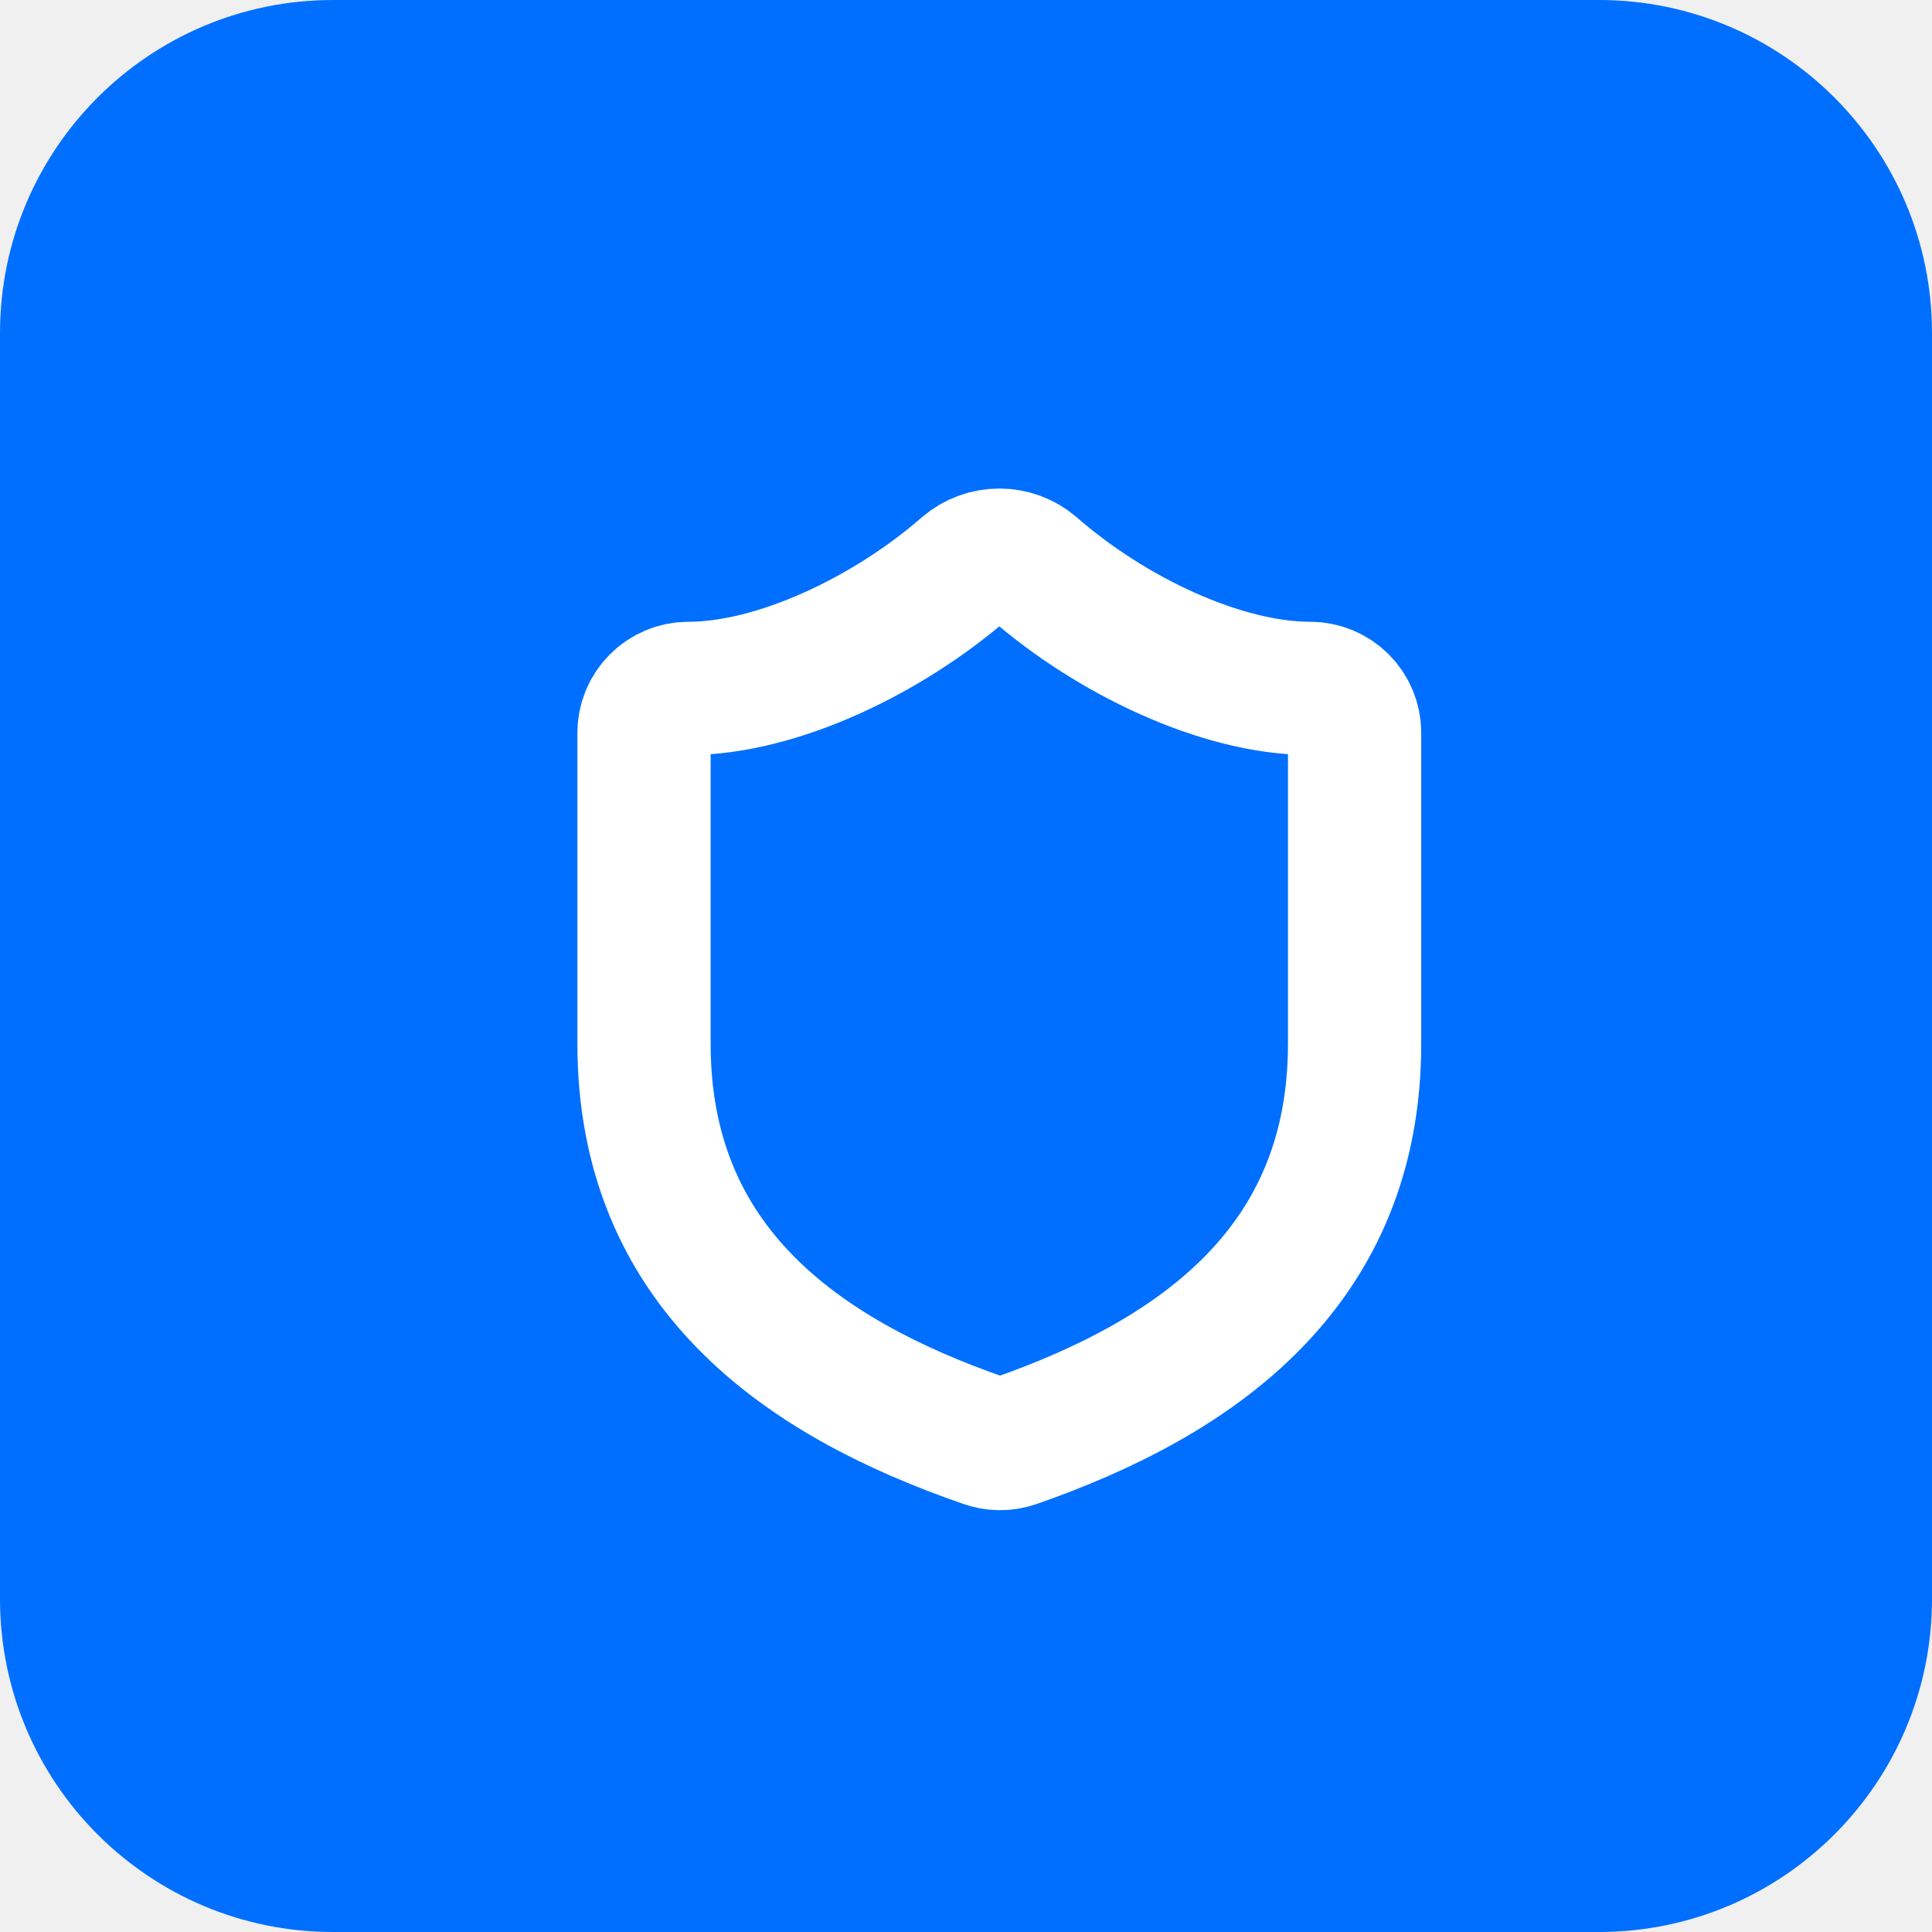
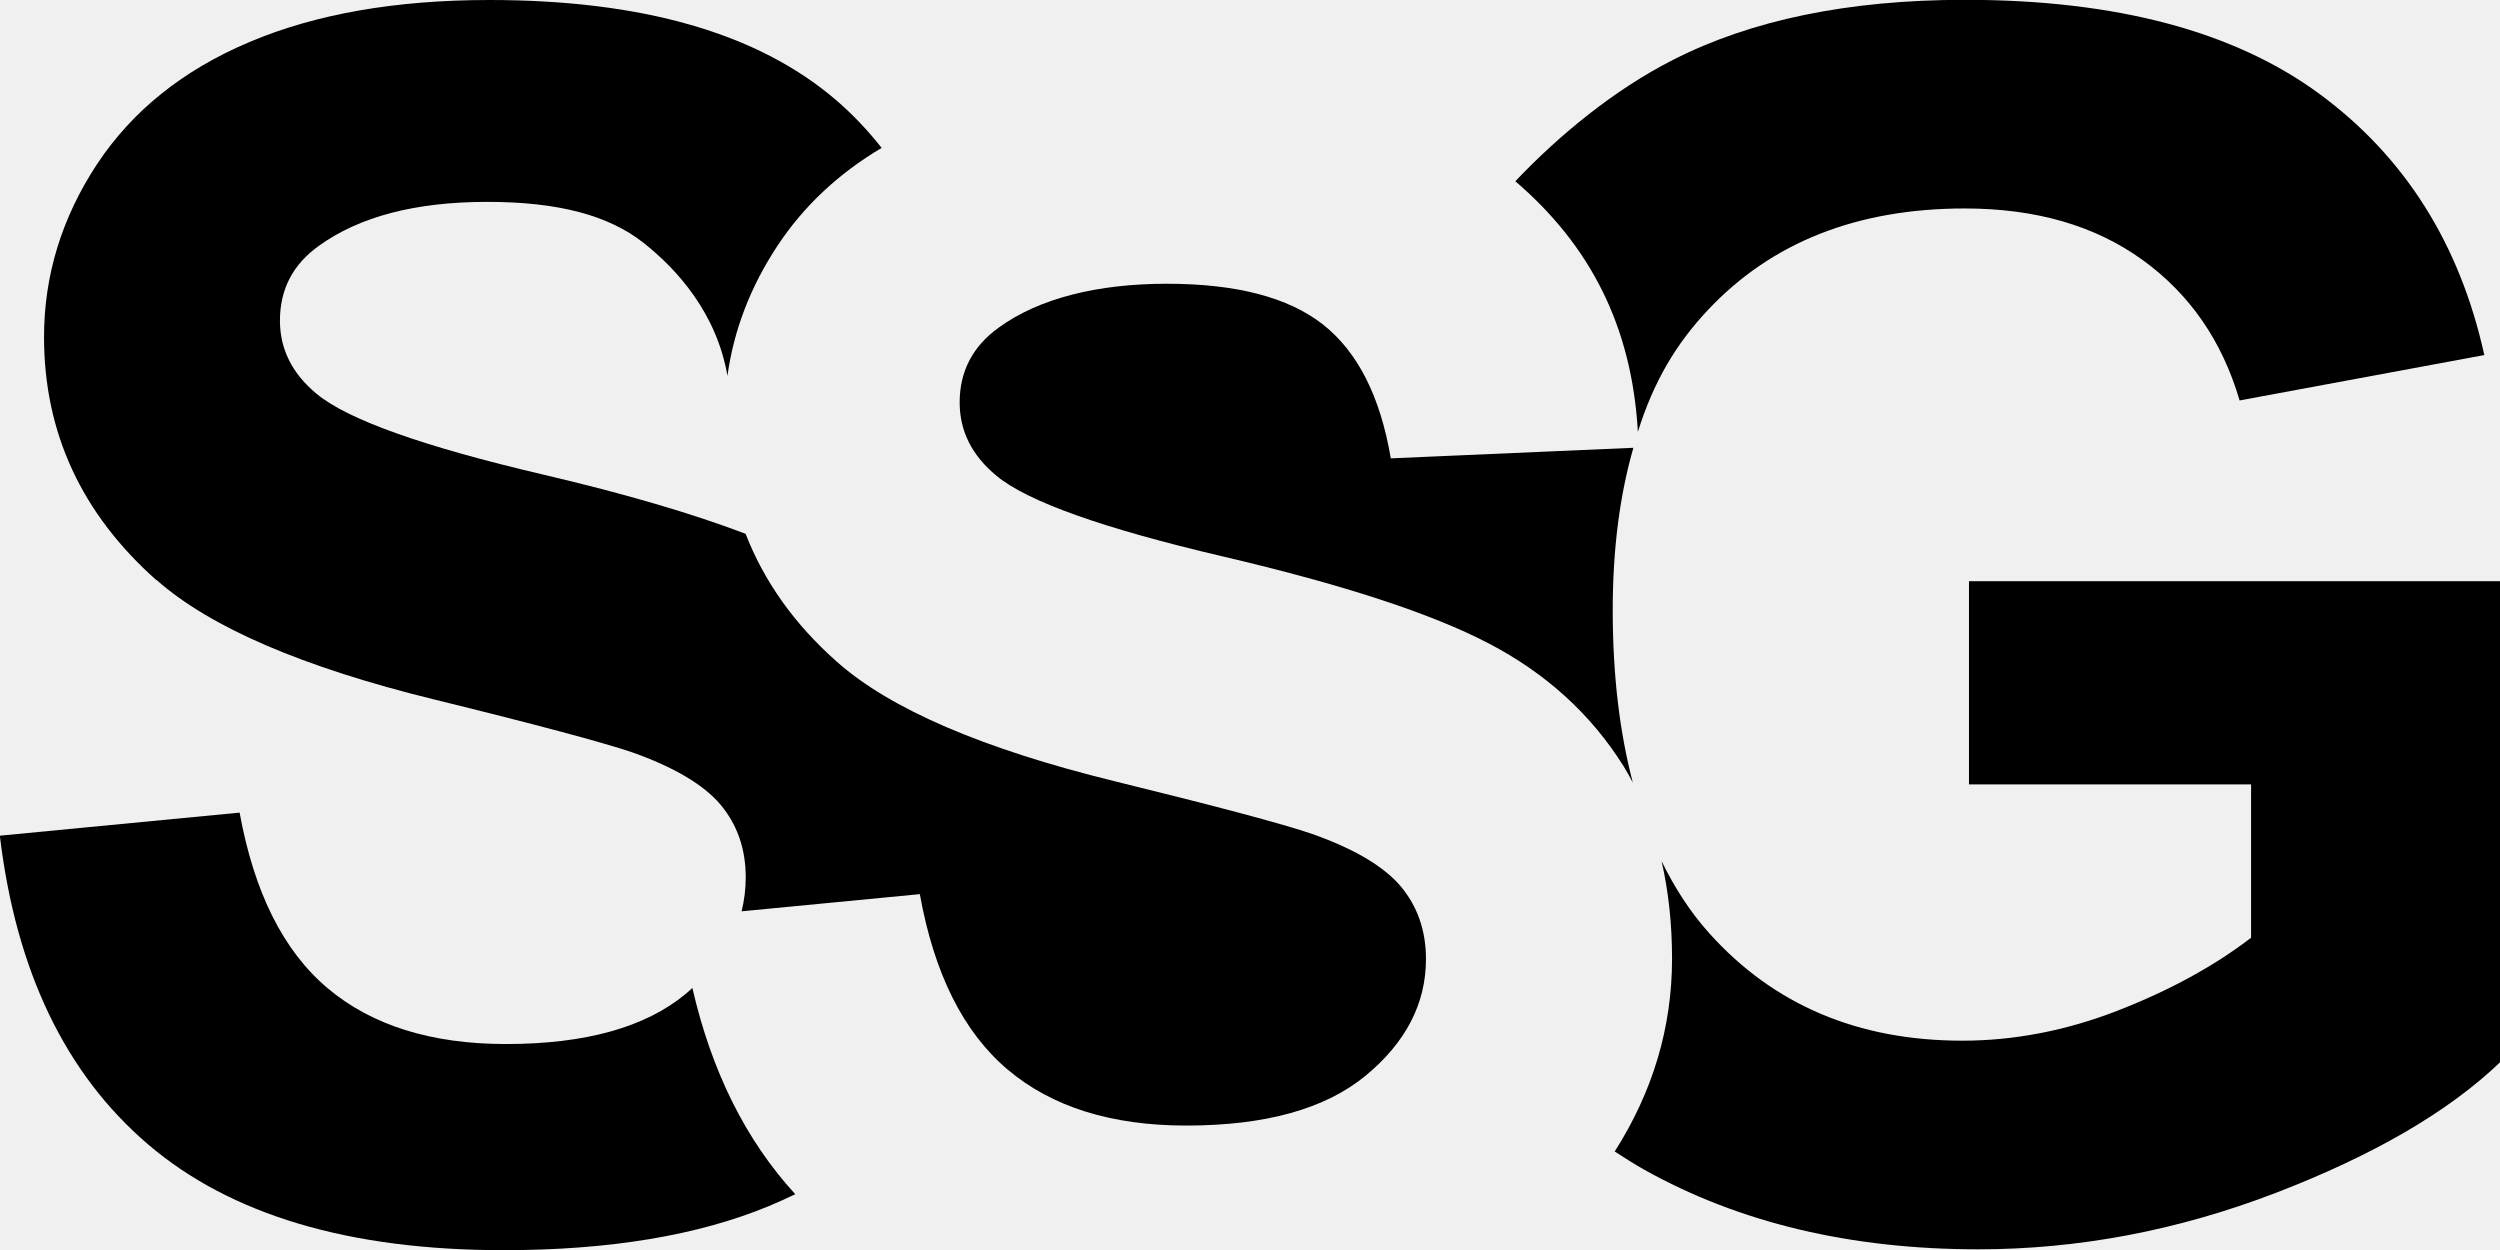
- <svg xmlns="http://www.w3.org/2000/svg" width="29" height="29" viewBox="0 0 29 29" fill="none">
-   <rect width="29" height="29" rx="5" fill="#006FFF" />
-   <path d="M20.333 15.667C20.333 19 18 20.667 15.227 21.633C15.082 21.683 14.924 21.68 14.78 21.627C12 20.667 9.667 19 9.667 15.667V11C9.667 10.823 9.737 10.654 9.862 10.529C9.987 10.404 10.157 10.333 10.333 10.333C11.667 10.333 13.333 9.533 14.493 8.52C14.635 8.399 14.814 8.333 15 8.333C15.186 8.333 15.366 8.399 15.507 8.52C16.673 9.54 18.333 10.333 19.667 10.333C19.844 10.333 20.013 10.404 20.138 10.529C20.263 10.654 20.333 10.823 20.333 11V15.667Z" stroke="white" stroke-width="2" stroke-linecap="round" stroke-linejoin="round" />
+ <svg xmlns="http://www.w3.org/2000/svg" width="44" height="22" viewBox="0 0 44 22" fill="none">
+   <g clip-path="url(#clip0_557_5211)">
+     <path d="M2.756 10.208C3.695 11.039 5.323 11.742 7.647 12.312C9.455 12.756 10.611 13.067 11.118 13.238C11.861 13.5 12.38 13.808 12.679 14.159C12.976 14.514 13.125 14.941 13.125 15.443C13.125 15.649 13.099 15.847 13.052 16.039L16.189 15.737C16.441 17.14 16.958 18.168 17.735 18.825C18.513 19.481 19.557 19.81 20.878 19.81C22.275 19.81 23.325 19.516 24.035 18.932C24.742 18.348 25.097 17.663 25.097 16.881C25.097 16.379 24.948 15.952 24.651 15.597C24.352 15.246 23.833 14.938 23.09 14.676C22.583 14.502 21.427 14.194 19.619 13.75C17.295 13.18 15.664 12.477 14.728 11.646C13.976 10.981 13.445 10.226 13.123 9.395C12.192 9.041 11.01 8.692 9.557 8.352C7.448 7.858 6.118 7.385 5.572 6.931C5.141 6.574 4.927 6.144 4.927 5.642C4.927 5.09 5.156 4.651 5.617 4.323C6.33 3.811 7.315 3.553 8.574 3.553C9.833 3.553 10.71 3.791 11.321 4.27C11.931 4.75 12.615 5.523 12.803 6.615C12.914 5.813 13.205 5.052 13.68 4.331C14.141 3.631 14.754 3.056 15.517 2.603C15.279 2.301 15.012 2.016 14.707 1.755C13.337 0.584 11.309 0 8.612 0C6.963 0 5.552 0.247 4.387 0.741C3.219 1.235 2.327 1.952 1.705 2.893C1.086 3.835 0.775 4.849 0.775 5.932C0.775 7.614 1.435 9.041 2.753 10.211L2.756 10.208Z" fill="black" />
+     <path d="M28.824 7.608C29.102 6.716 29.499 6.051 30.062 5.453C31.18 4.265 32.685 3.669 34.581 3.669C35.831 3.669 36.873 3.971 37.709 4.575C38.545 5.18 39.111 6.005 39.417 7.048L43.724 6.249C43.293 4.297 42.33 2.766 40.831 1.659C39.331 0.552 37.248 -0.003 34.584 -0.003C32.533 -0.003 30.819 0.352 29.443 1.055C28.401 1.583 27.424 2.394 26.67 3.19C27.987 4.32 28.721 5.74 28.827 7.605L28.824 7.608Z" fill="black" />
+     <path d="M28.739 13.779C28.507 12.896 28.384 11.887 28.384 10.746C28.384 9.665 28.507 8.715 28.748 7.881L24.478 8.067C24.293 6.975 23.894 6.191 23.284 5.711C22.674 5.232 21.758 4.994 20.538 4.994C19.317 4.994 18.29 5.249 17.58 5.764C17.122 6.092 16.89 6.533 16.89 7.083C16.89 7.585 17.104 8.015 17.536 8.372C18.081 8.826 19.411 9.299 21.52 9.793C23.63 10.287 25.188 10.795 26.201 11.324C27.21 11.85 28.002 12.57 28.575 13.485C28.633 13.581 28.689 13.68 28.742 13.782L28.739 13.779Z" fill="black" />
+     <path d="M34.654 10.223V13.805H39.619V16.504C38.965 17.006 38.181 17.433 37.269 17.788C36.356 18.142 35.444 18.316 34.537 18.316C32.7 18.316 31.215 17.686 30.083 16.425C29.751 16.056 29.475 15.629 29.244 15.156C29.364 15.684 29.428 16.254 29.428 16.873C29.428 18.081 29.091 19.211 28.419 20.266C28.589 20.376 28.759 20.486 28.941 20.588C30.611 21.521 32.568 21.988 34.816 21.988C36.582 21.988 38.328 21.657 40.053 20.995C41.776 20.332 43.093 19.566 44 18.697V10.229H34.654V10.223Z" fill="black" />
+     <path d="M12.189 17.384C12.148 17.422 12.11 17.459 12.063 17.497C11.356 18.081 10.302 18.375 8.906 18.375C7.588 18.375 6.541 18.046 5.763 17.39C4.985 16.733 4.472 15.702 4.217 14.302L-0.003 14.708C0.282 17.087 1.15 18.897 2.606 20.141C4.061 21.384 6.144 22.003 8.862 22.003C10.728 22.003 12.283 21.744 13.533 21.227C13.691 21.16 13.847 21.091 13.997 21.018C13.125 20.068 12.524 18.857 12.186 17.39L12.189 17.384Z" fill="black" />
+   </g>
+   <defs>
+     <clipPath id="clip0_557_5211">
+       <rect width="44" height="22" fill="white" />
+     </clipPath>
+   </defs>
</svg>
